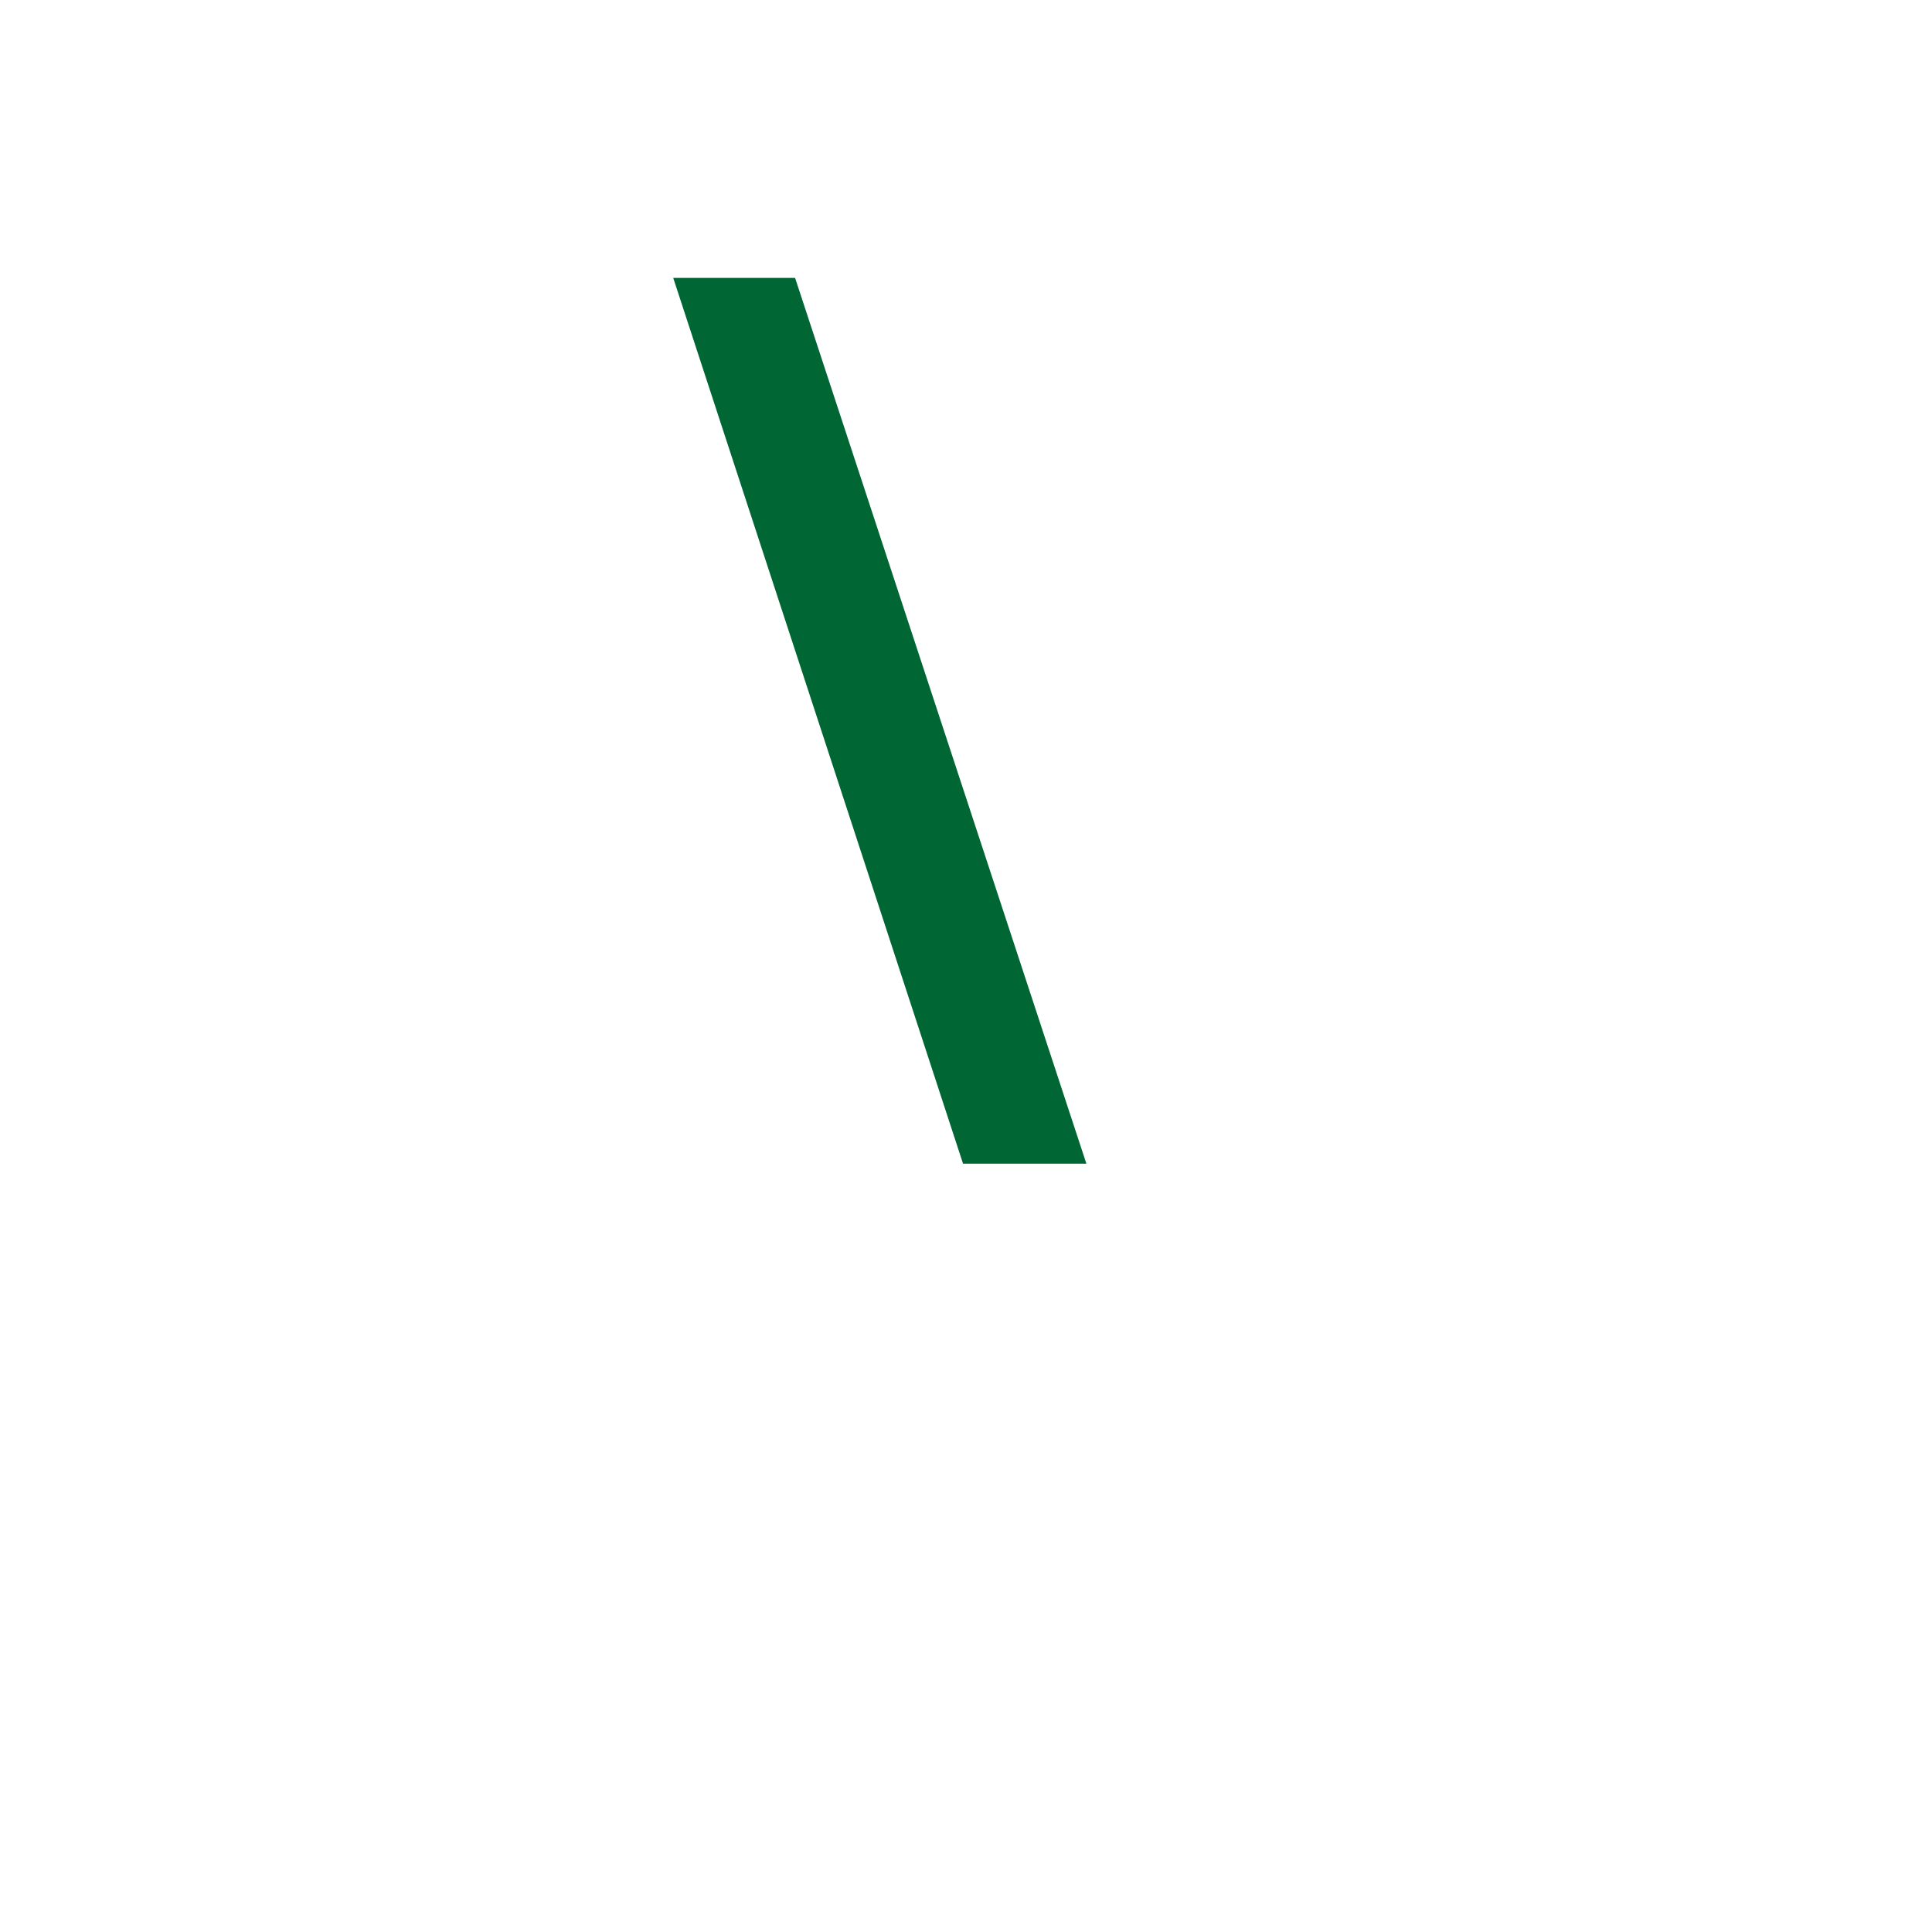
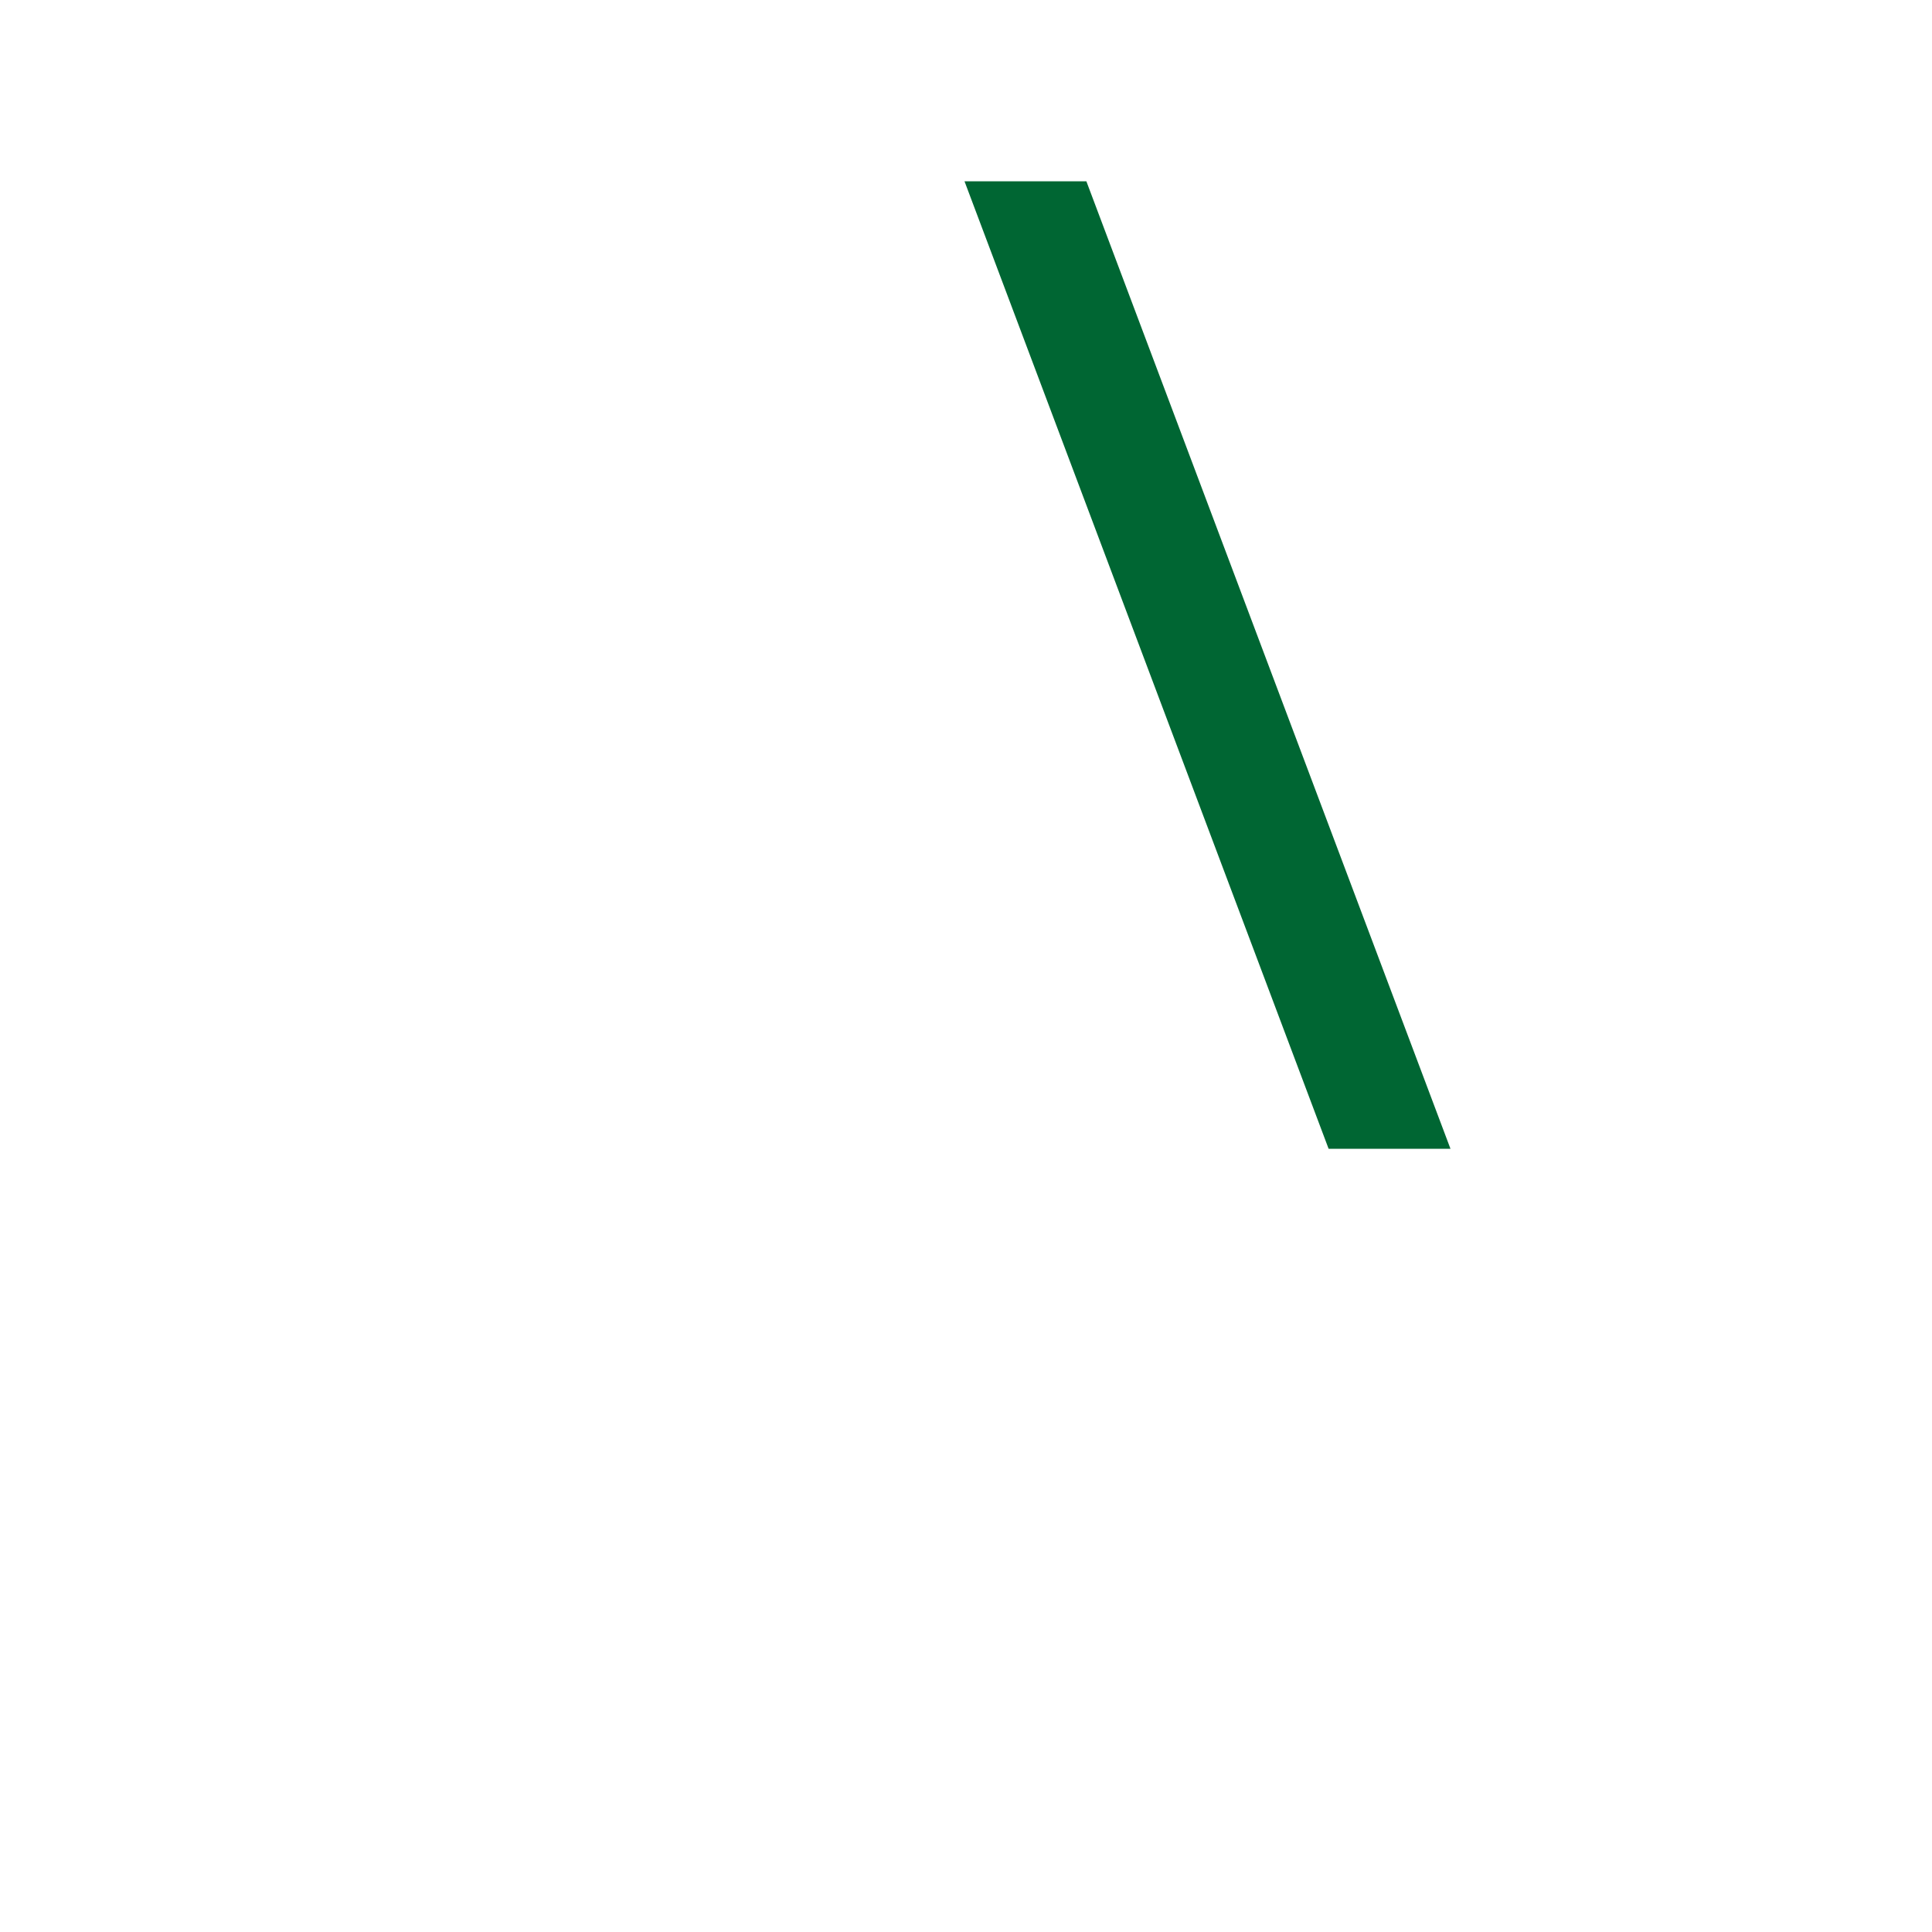
<svg xmlns="http://www.w3.org/2000/svg" xml:space="preserve" width="1300px" height="1300px" version="1.0" style="shape-rendering:geometricPrecision; text-rendering:geometricPrecision; image-rendering:optimizeQuality; fill-rule:evenodd; clip-rule:evenodd" viewBox="0 0 1300 1056">
  <defs>
    <style type="text/css">
   
    .fil0 {fill:#006633}
   
  </style>
  </defs>
  <g id="_100:master">
-     <path class="fil0" d="M453 65l82 0 196 596 -83 0 -195 -596z" />
+     <path class="fil0" d="M649 0l82 0 245 651 -82 0 -245 -651z" />
  </g>
</svg>
